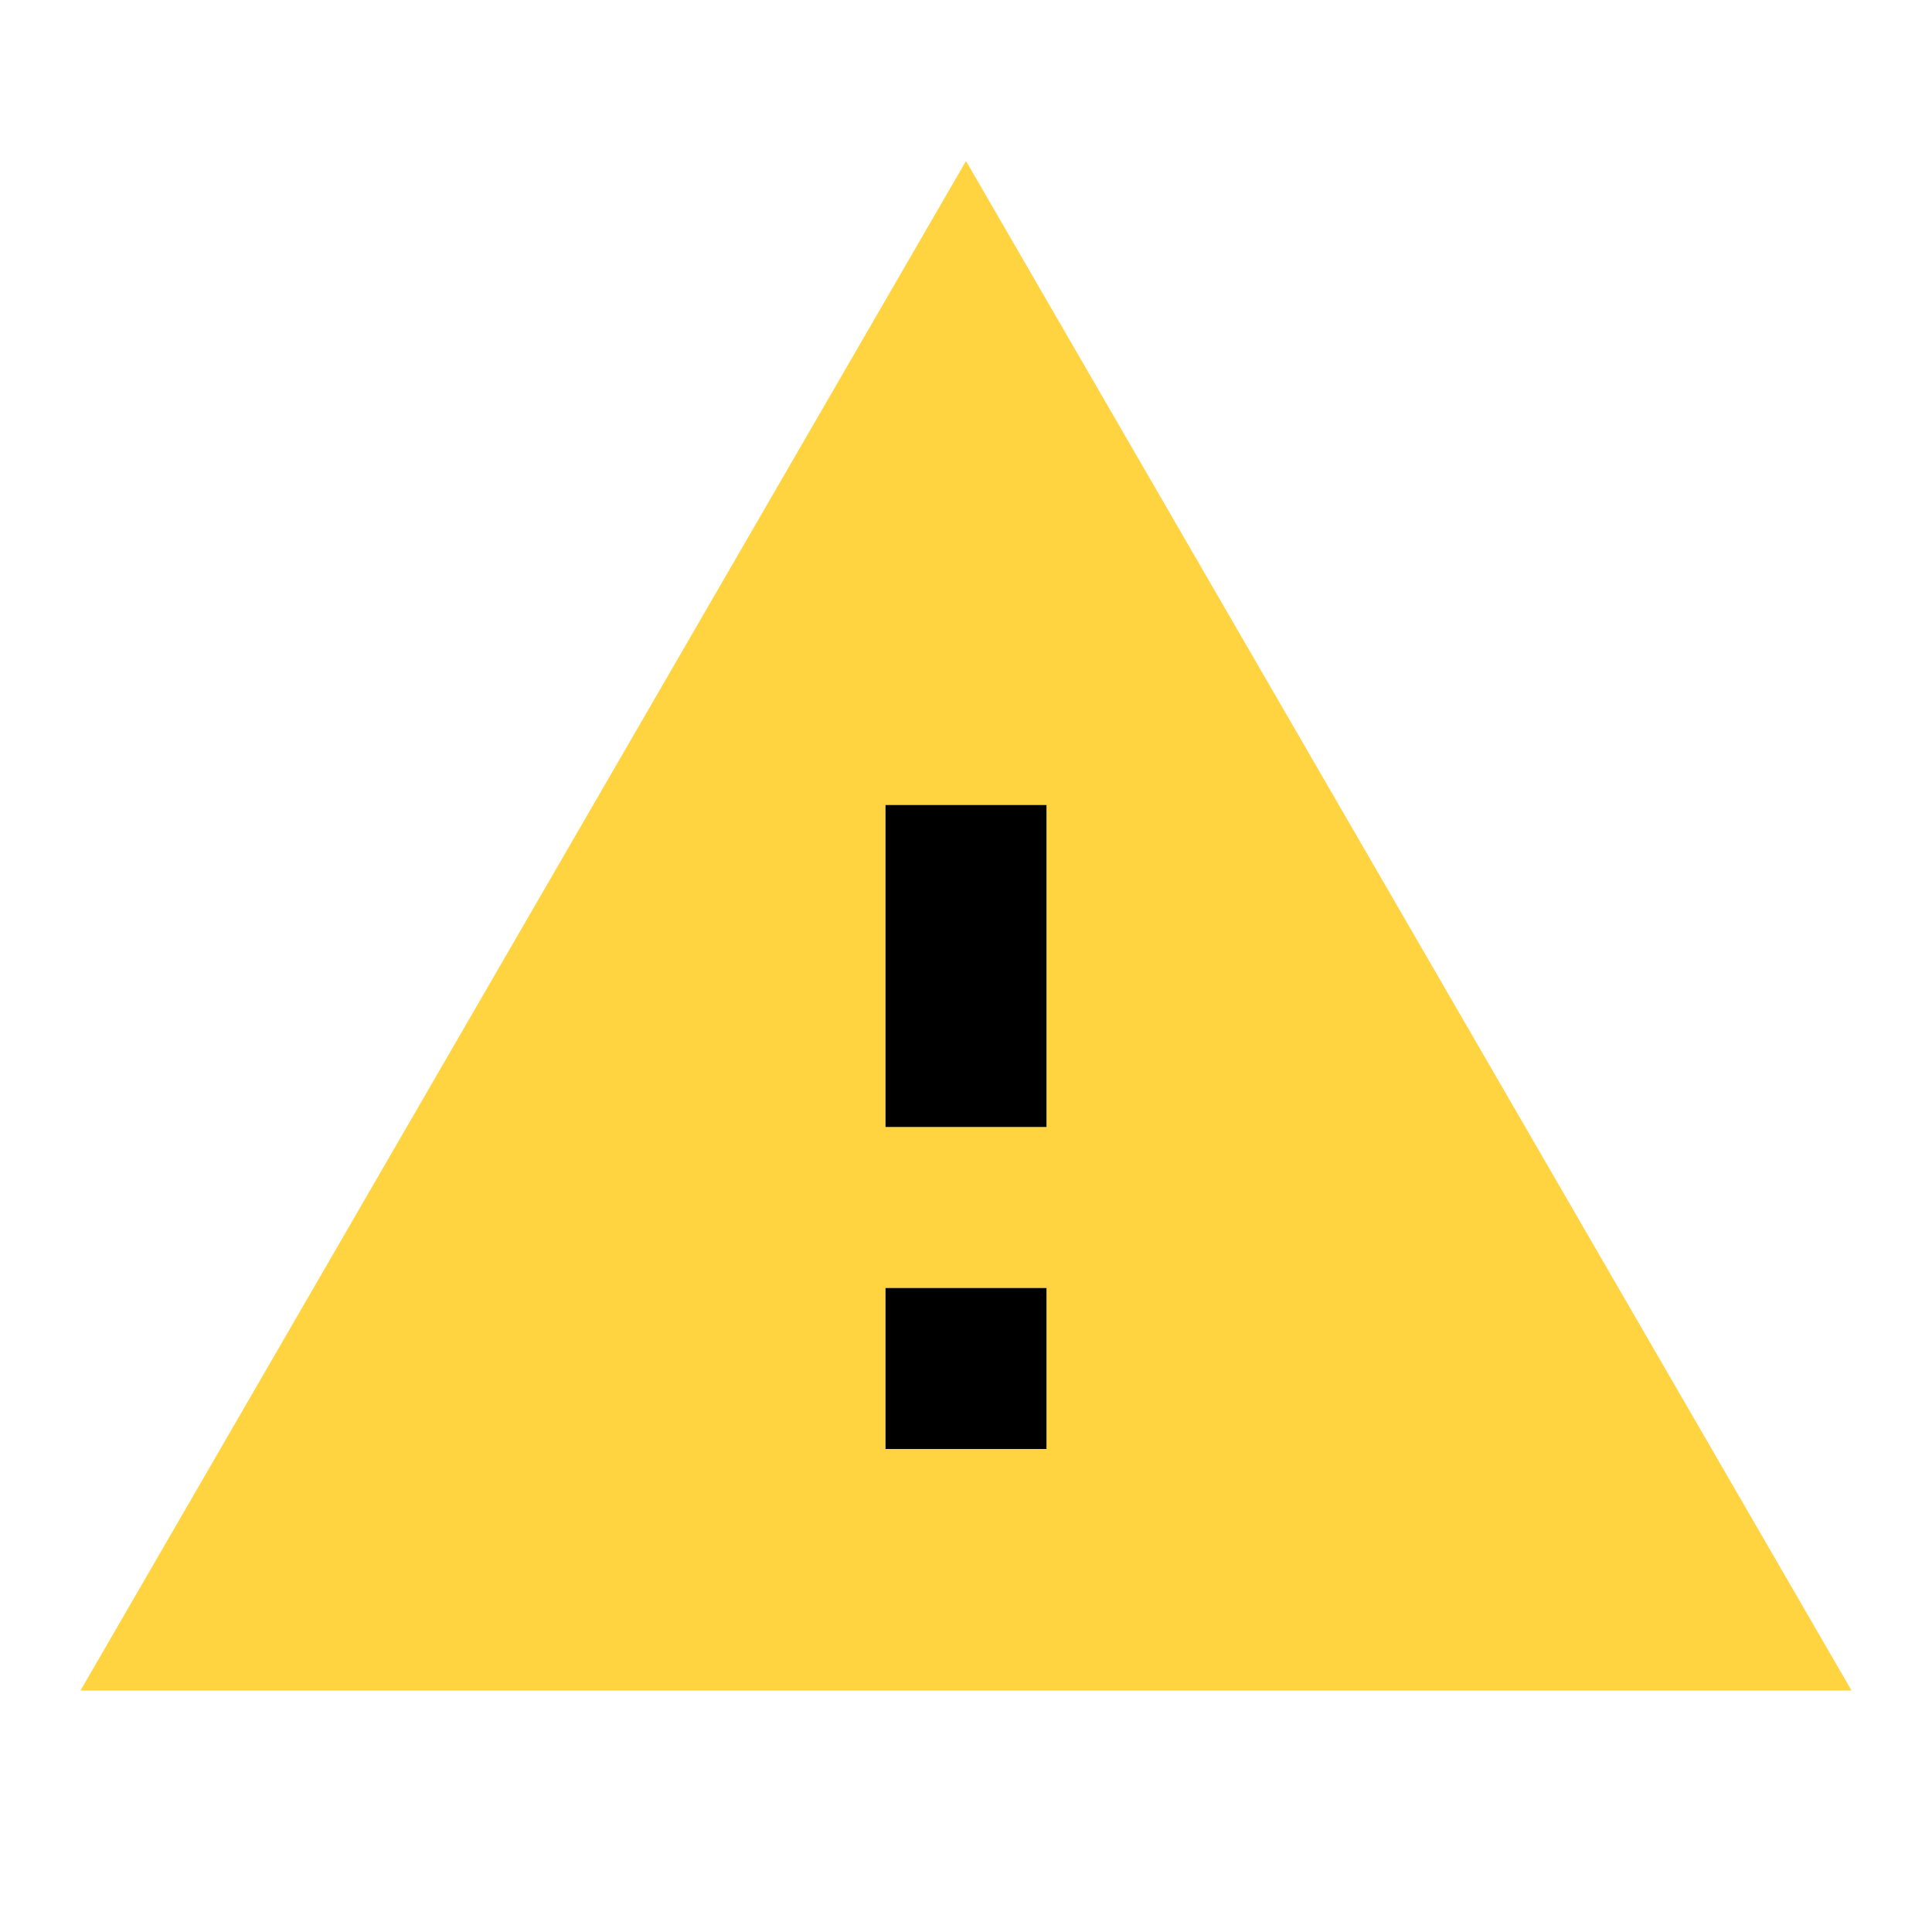
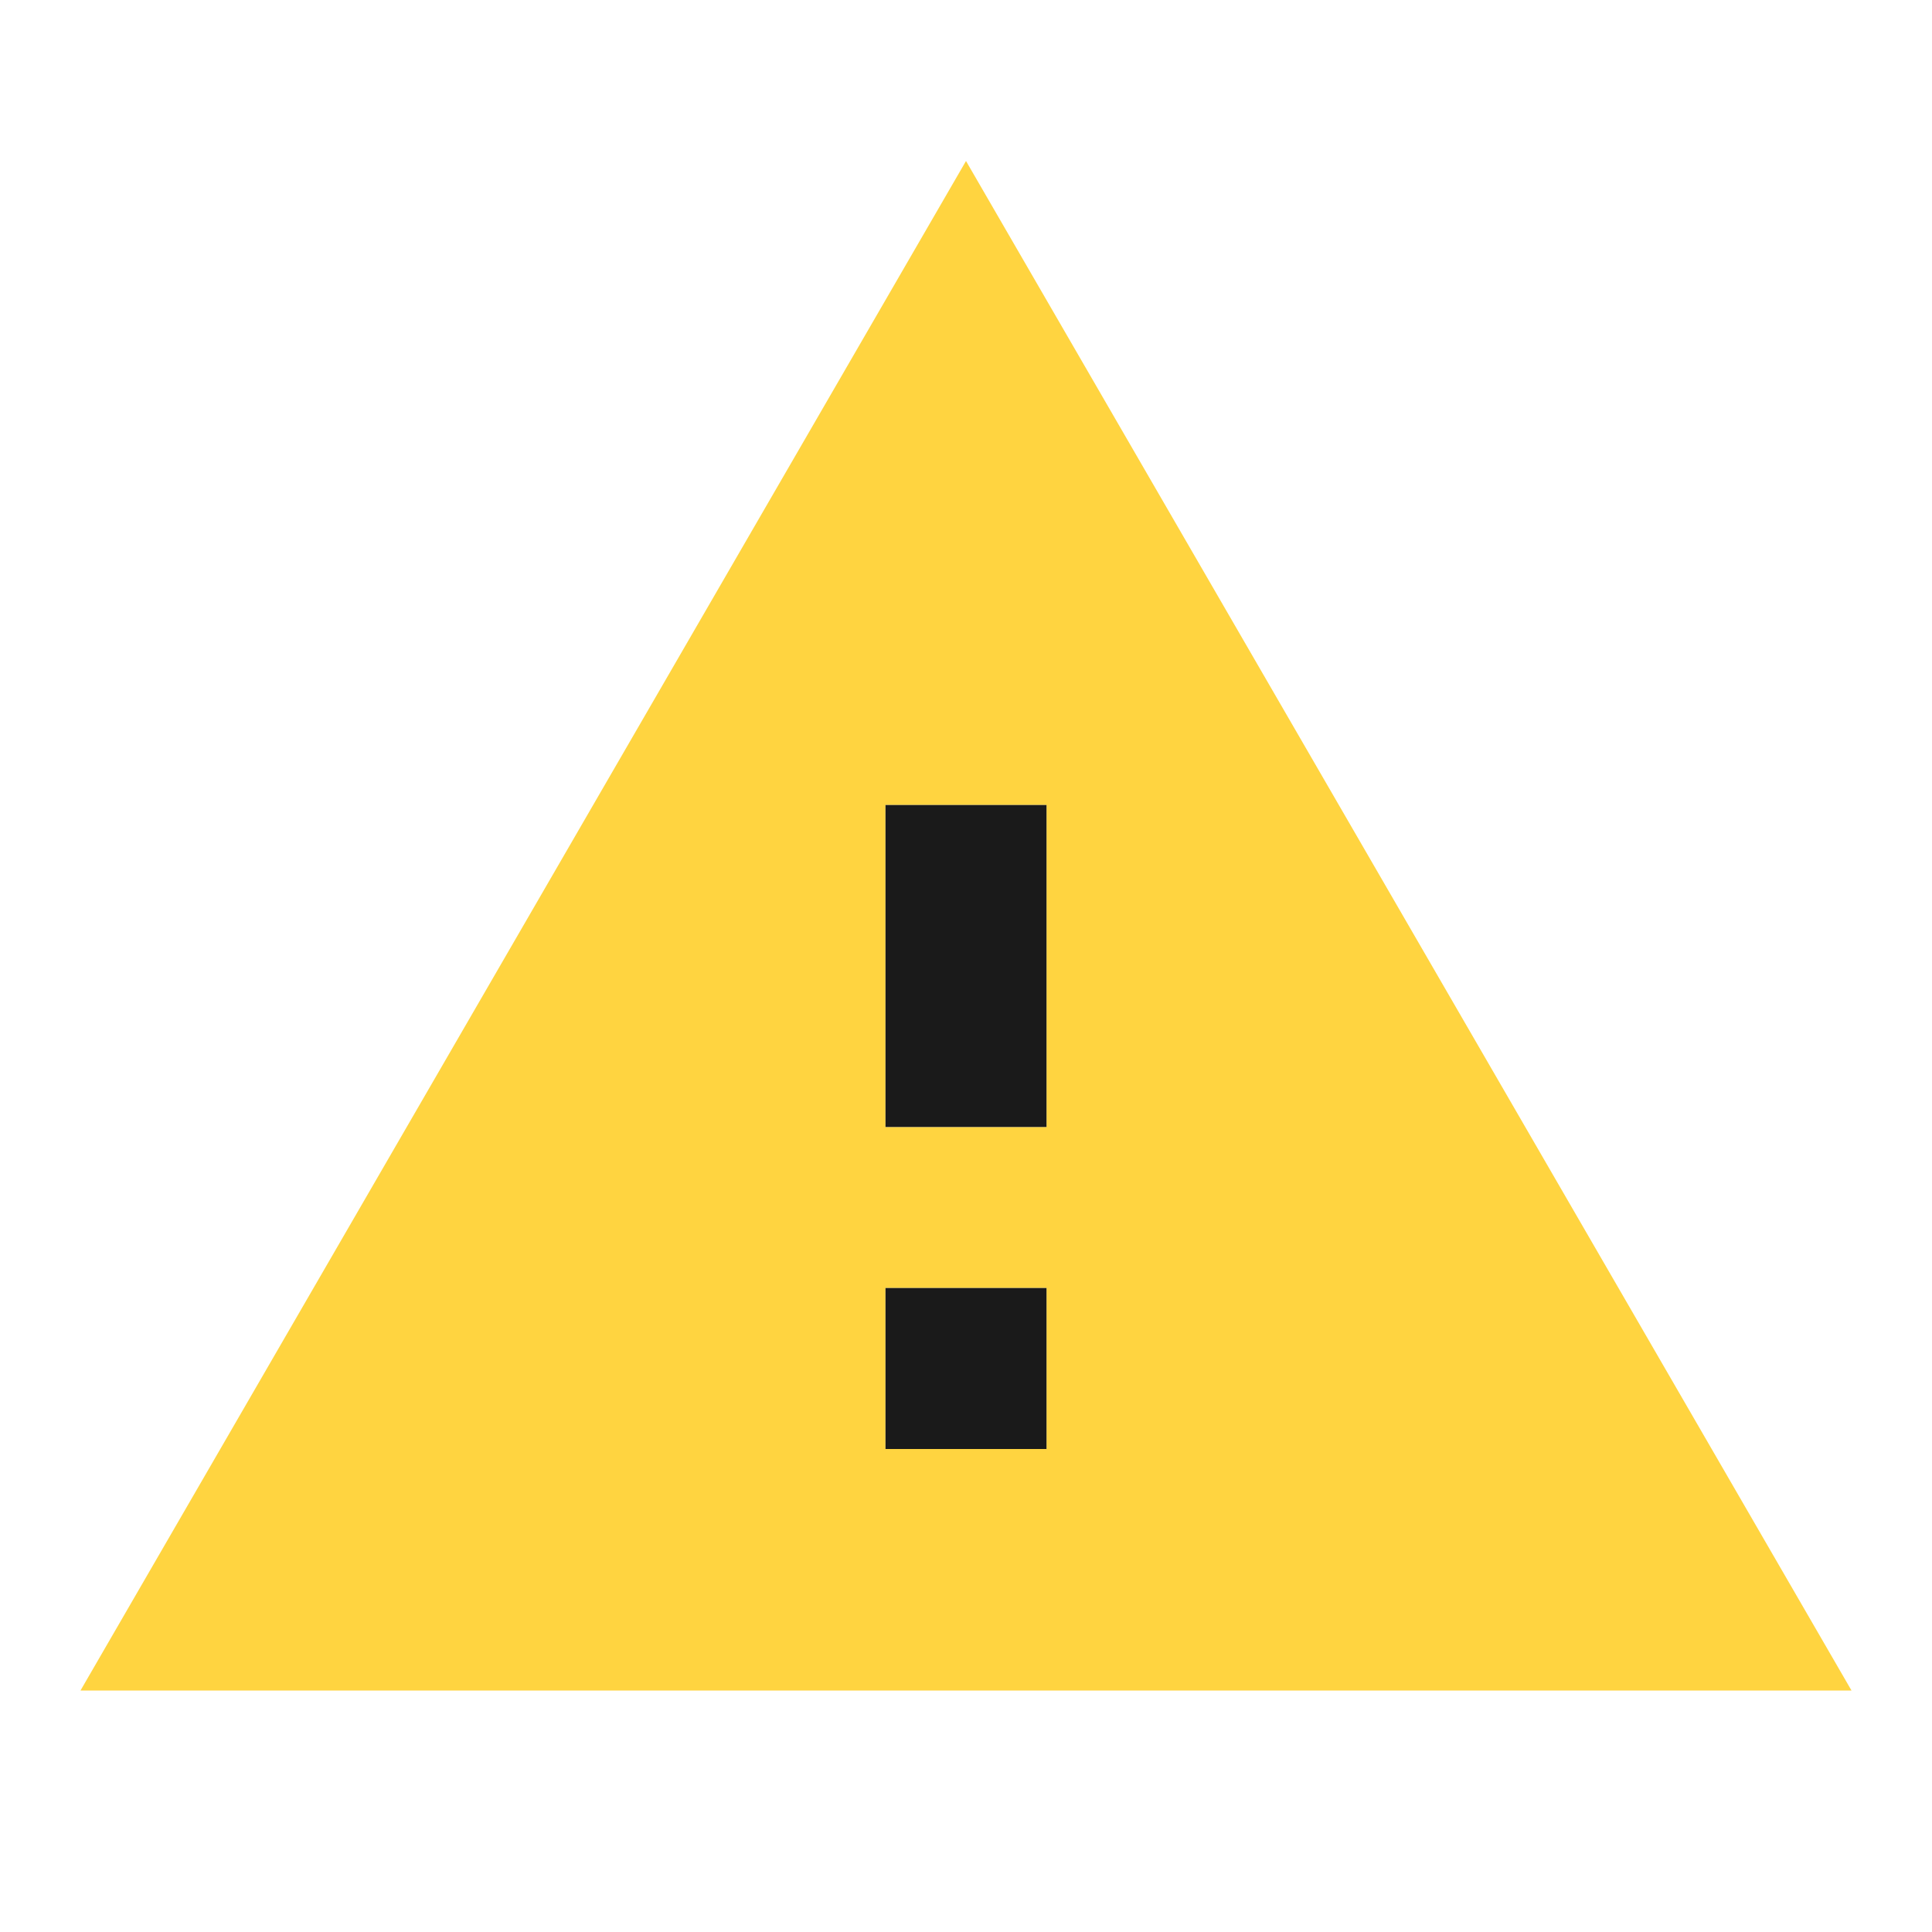
- <svg xmlns="http://www.w3.org/2000/svg" width="24" height="24" fill="none">
-   <path d="M1 21h22L12 2 1 21zm12-3h-2v-2h2v2zm0-4h-2v-4h2v4z" fill="#ffd440" />
-   <path d="M11 10h2v4h-2zm0 6h2v2h-2z" fill="#000" />
+ <svg xmlns="http://www.w3.org/2000/svg" width="36" height="36" viewBox="0 0 36 36" fill="none">
+   <path d="M1.5 31.5H34.5L18 3L1.5 31.5ZM19.5 27H16.5V24H19.5V27ZM19.5 21H16.5V15H19.5V21Z" fill="#FFD440" />
+   <rect x="16.5" y="15" width="3" height="6" fill="#1A1A1A" />
+   <rect x="16.5" y="24" width="3" height="3" fill="#1A1A1A" />
</svg>
